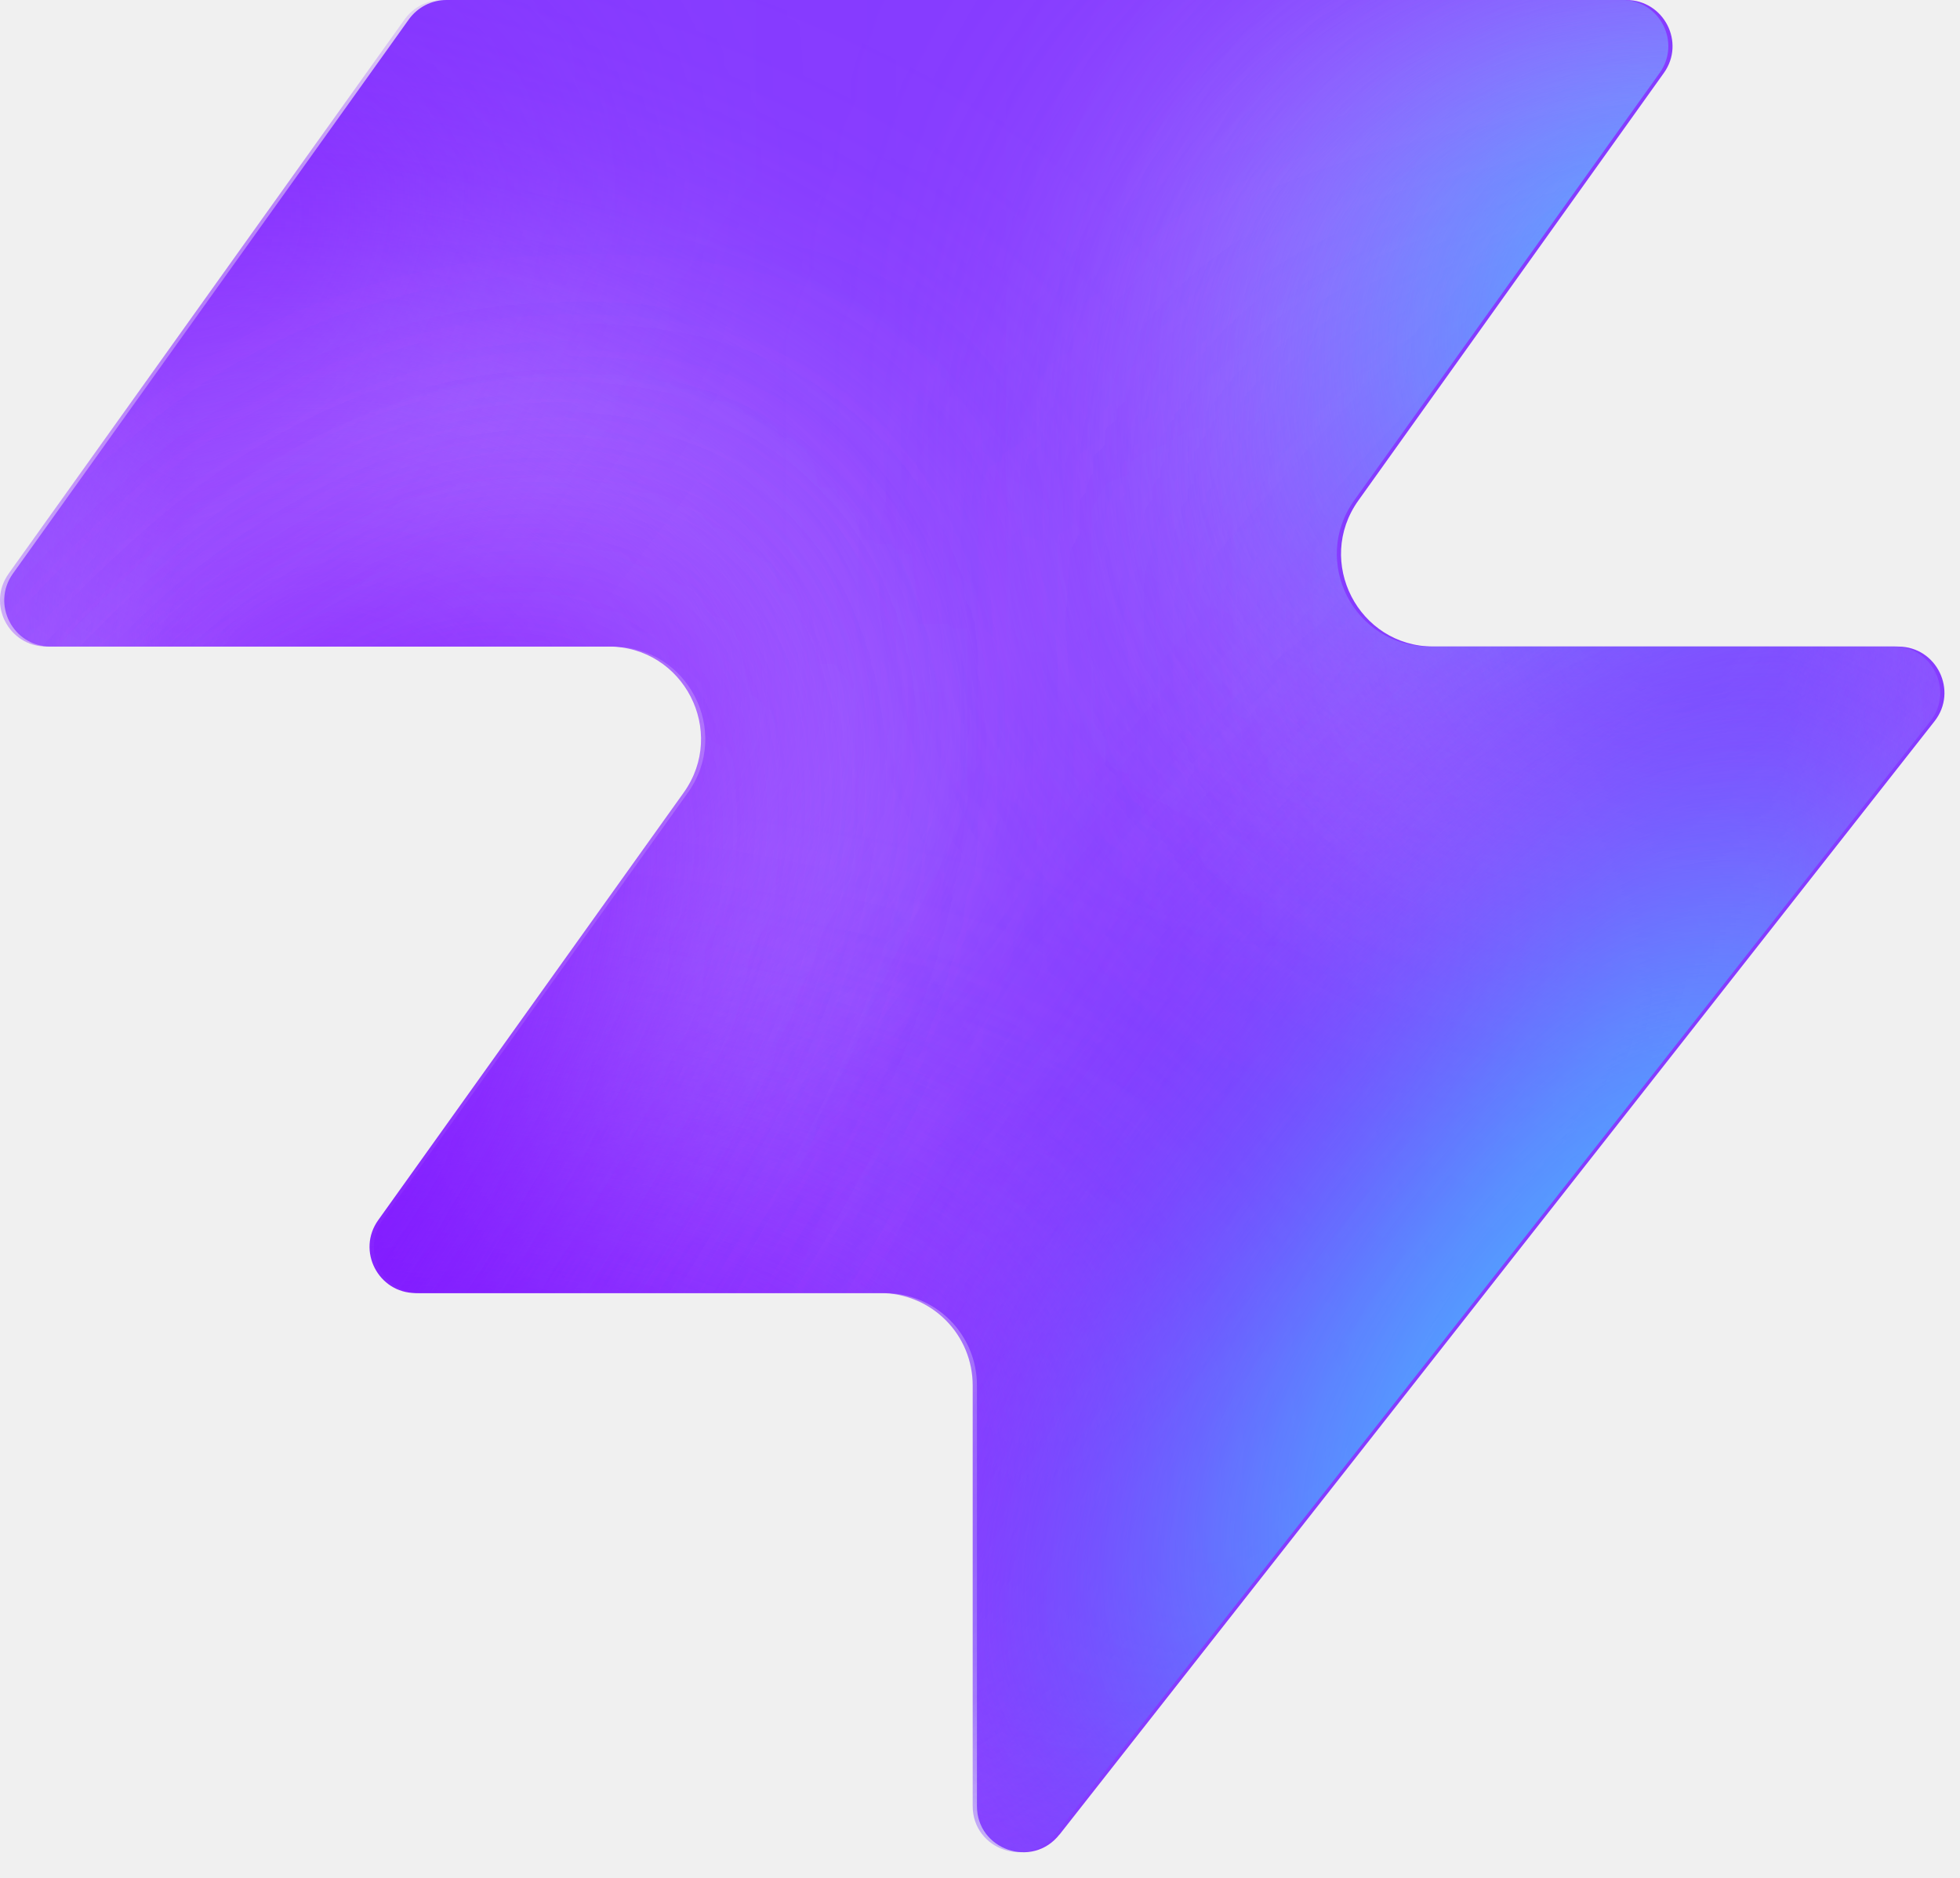
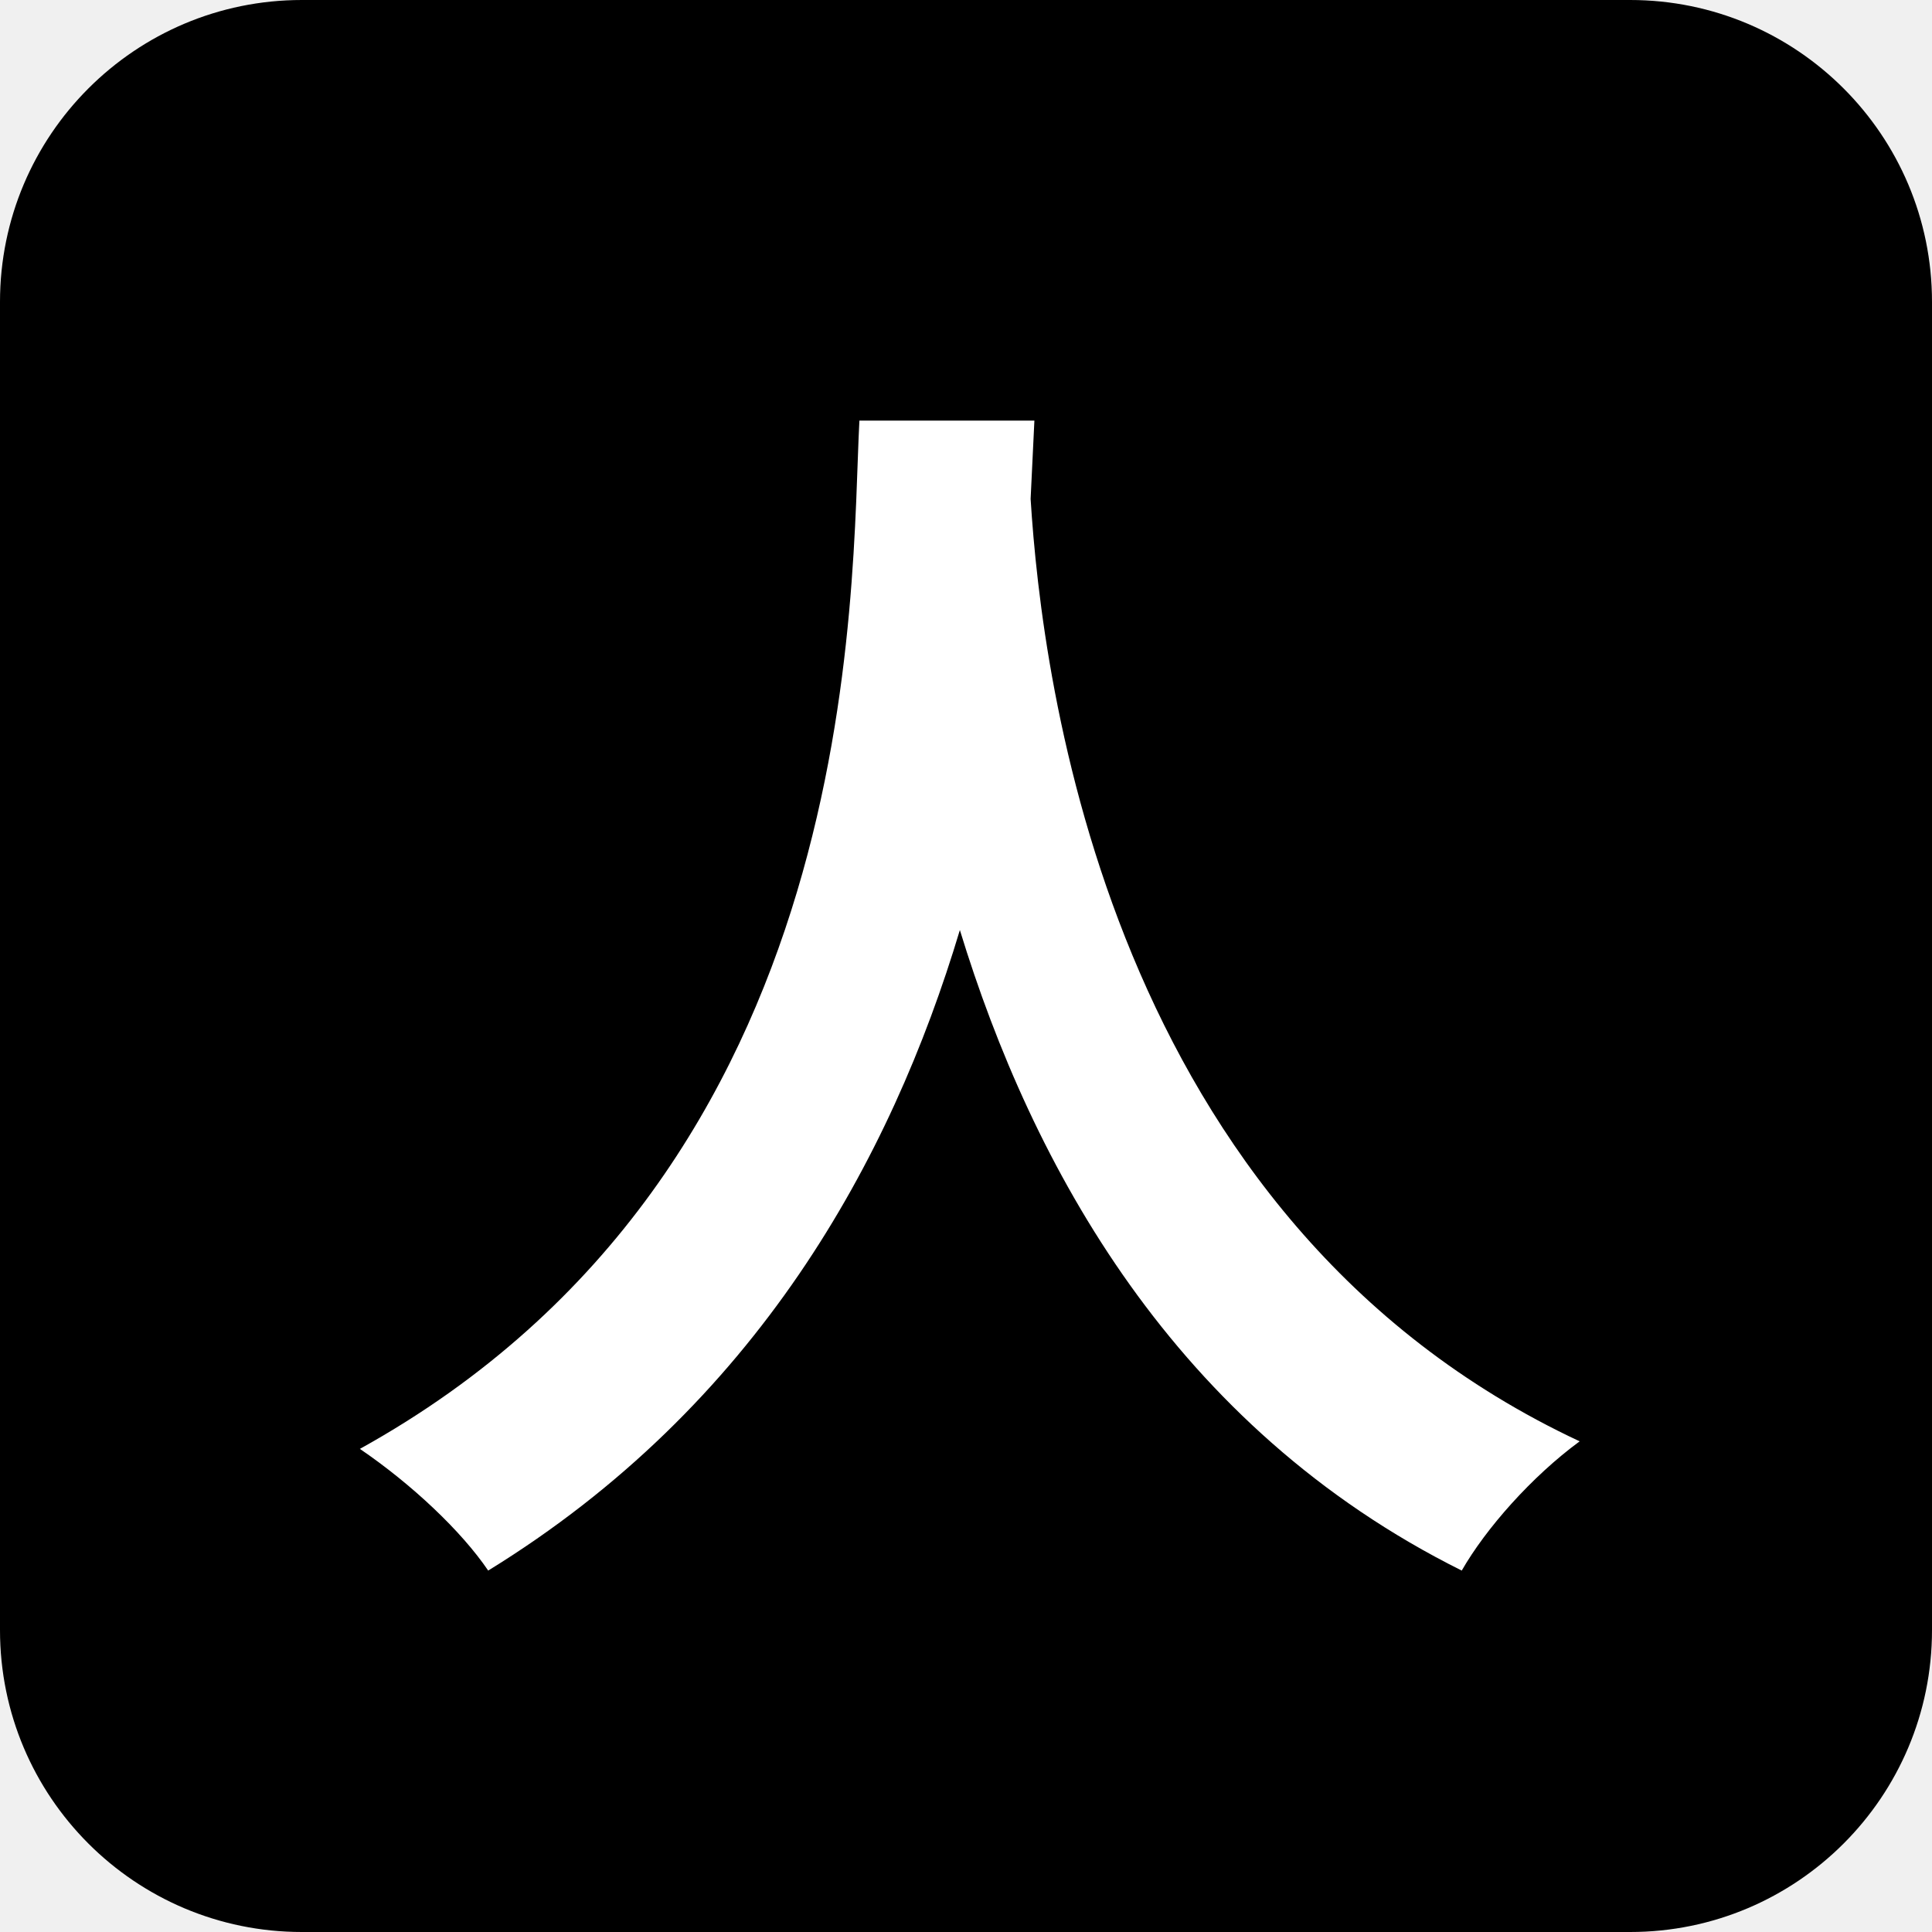
- <svg xmlns="http://www.w3.org/2000/svg" width="48" height="46" fill="none" viewBox="0 0 48 46">
-   <path fill="#863bff" d="M25.946 44.938c-.664.845-2.021.375-2.021-.698V33.937a2.26 2.26 0 0 0-2.262-2.262H10.287c-.92 0-1.456-1.04-.92-1.788l7.48-10.471c1.07-1.497 0-3.578-1.842-3.578H1.237c-.92 0-1.456-1.04-.92-1.788L10.013.474c.214-.297.556-.474.92-.474h28.894c.92 0 1.456 1.04.92 1.788l-7.48 10.471c-1.07 1.498 0 3.579 1.842 3.579h11.377c.943 0 1.473 1.088.89 1.83L25.947 44.94z" style="fill:#863bff;fill:color(display-p3 .525 .23 1);fill-opacity:1" />
-   <mask id="a" width="48" height="46" x="0" y="0" maskUnits="userSpaceOnUse" style="mask-type:alpha">
-     <path fill="#000" d="M25.842 44.938c-.664.844-2.021.375-2.021-.698V33.937a2.26 2.26 0 0 0-2.262-2.262H10.183c-.92 0-1.456-1.04-.92-1.788l7.48-10.471c1.07-1.498 0-3.579-1.842-3.579H1.133c-.92 0-1.456-1.04-.92-1.787L9.91.473c.214-.297.556-.474.92-.474h28.894c.92 0 1.456 1.04.92 1.788l-7.48 10.471c-1.07 1.498 0 3.578 1.842 3.578h11.377c.943 0 1.473 1.088.89 1.832L25.843 44.94z" style="fill:#000;fill-opacity:1" />
-   </mask>
-   <g mask="url(#a)">
-     <g filter="url(#b)">
-       <ellipse cx="5.508" cy="14.704" fill="#ede6ff" rx="5.508" ry="14.704" style="fill:#ede6ff;fill:color(display-p3 .927 .903 1);fill-opacity:1" transform="matrix(.00324 1 1 -.00324 -4.47 31.516)" />
-     </g>
-     <g filter="url(#c)">
-       <ellipse cx="10.399" cy="29.851" fill="#ede6ff" rx="10.399" ry="29.851" style="fill:#ede6ff;fill:color(display-p3 .927 .903 1);fill-opacity:1" transform="matrix(.00324 1 1 -.00324 -39.328 7.883)" />
-     </g>
-     <g filter="url(#d)">
-       <ellipse cx="5.508" cy="30.487" fill="#7e14ff" rx="5.508" ry="30.487" style="fill:#7e14ff;fill:color(display-p3 .492 .077 1);fill-opacity:1" transform="rotate(89.814 -25.913 -14.639)scale(1 -1)" />
-     </g>
-     <g filter="url(#e)">
-       <ellipse cx="5.508" cy="30.599" fill="#7e14ff" rx="5.508" ry="30.599" style="fill:#7e14ff;fill:color(display-p3 .492 .077 1);fill-opacity:1" transform="rotate(89.814 -32.644 -3.334)scale(1 -1)" />
-     </g>
-     <g filter="url(#f)">
-       <ellipse cx="5.508" cy="30.599" fill="#7e14ff" rx="5.508" ry="30.599" style="fill:#7e14ff;fill:color(display-p3 .492 .077 1);fill-opacity:1" transform="matrix(.00324 1 1 -.00324 -34.34 30.47)" />
-     </g>
-     <g filter="url(#g)">
-       <ellipse cx="14.072" cy="22.078" fill="#ede6ff" rx="14.072" ry="22.078" style="fill:#ede6ff;fill:color(display-p3 .927 .903 1);fill-opacity:1" transform="rotate(93.35 24.506 48.493)scale(-1 1)" />
-     </g>
-     <g filter="url(#h)">
-       <ellipse cx="3.47" cy="21.501" fill="#7e14ff" rx="3.47" ry="21.501" style="fill:#7e14ff;fill:color(display-p3 .492 .077 1);fill-opacity:1" transform="rotate(89.009 28.708 47.59)scale(-1 1)" />
-     </g>
-     <g filter="url(#i)">
-       <ellipse cx="3.47" cy="21.501" fill="#7e14ff" rx="3.47" ry="21.501" style="fill:#7e14ff;fill:color(display-p3 .492 .077 1);fill-opacity:1" transform="rotate(89.009 28.708 47.59)scale(-1 1)" />
-     </g>
-     <g filter="url(#j)">
-       <ellipse cx=".387" cy="8.972" fill="#7e14ff" rx="4.407" ry="29.108" style="fill:#7e14ff;fill:color(display-p3 .492 .077 1);fill-opacity:1" transform="rotate(39.51 .387 8.972)" />
-     </g>
-     <g filter="url(#k)">
-       <ellipse cx="47.523" cy="-6.092" fill="#7e14ff" rx="4.407" ry="29.108" style="fill:#7e14ff;fill:color(display-p3 .492 .077 1);fill-opacity:1" transform="rotate(37.892 47.523 -6.092)" />
-     </g>
-     <g filter="url(#l)">
-       <ellipse cx="41.412" cy="6.333" fill="#47bfff" rx="5.971" ry="9.665" style="fill:#47bfff;fill:color(display-p3 .28 .748 1);fill-opacity:1" transform="rotate(37.892 41.412 6.333)" />
-     </g>
-     <g filter="url(#m)">
-       <ellipse cx="-1.879" cy="38.332" fill="#7e14ff" rx="4.407" ry="29.108" style="fill:#7e14ff;fill:color(display-p3 .492 .077 1);fill-opacity:1" transform="rotate(37.892 -1.88 38.332)" />
-     </g>
-     <g filter="url(#n)">
-       <ellipse cx="-1.879" cy="38.332" fill="#7e14ff" rx="4.407" ry="29.108" style="fill:#7e14ff;fill:color(display-p3 .492 .077 1);fill-opacity:1" transform="rotate(37.892 -1.88 38.332)" />
-     </g>
-     <g filter="url(#o)">
-       <ellipse cx="35.651" cy="29.907" fill="#7e14ff" rx="4.407" ry="29.108" style="fill:#7e14ff;fill:color(display-p3 .492 .077 1);fill-opacity:1" transform="rotate(37.892 35.651 29.907)" />
-     </g>
-     <g filter="url(#p)">
-       <ellipse cx="38.418" cy="32.4" fill="#47bfff" rx="5.971" ry="15.297" style="fill:#47bfff;fill:color(display-p3 .28 .748 1);fill-opacity:1" transform="rotate(37.892 38.418 32.4)" />
-     </g>
-   </g>
-   <defs>
-     <filter id="b" width="60.045" height="41.654" x="-19.77" y="16.149" color-interpolation-filters="sRGB" filterUnits="userSpaceOnUse">
-       <feFlood flood-opacity="0" result="BackgroundImageFix" />
-       <feBlend in="SourceGraphic" in2="BackgroundImageFix" result="shape" />
-       <feGaussianBlur result="effect1_foregroundBlur_2002_17158" stdDeviation="7.659" />
-     </filter>
-     <filter id="c" width="90.34" height="51.437" x="-54.613" y="-7.533" color-interpolation-filters="sRGB" filterUnits="userSpaceOnUse">
-       <feFlood flood-opacity="0" result="BackgroundImageFix" />
-       <feBlend in="SourceGraphic" in2="BackgroundImageFix" result="shape" />
-       <feGaussianBlur result="effect1_foregroundBlur_2002_17158" stdDeviation="7.659" />
-     </filter>
-     <filter id="d" width="79.355" height="29.4" x="-49.64" y="2.03" color-interpolation-filters="sRGB" filterUnits="userSpaceOnUse">
-       <feFlood flood-opacity="0" result="BackgroundImageFix" />
-       <feBlend in="SourceGraphic" in2="BackgroundImageFix" result="shape" />
-       <feGaussianBlur result="effect1_foregroundBlur_2002_17158" stdDeviation="4.596" />
-     </filter>
-     <filter id="e" width="79.579" height="29.4" x="-45.045" y="20.029" color-interpolation-filters="sRGB" filterUnits="userSpaceOnUse">
-       <feFlood flood-opacity="0" result="BackgroundImageFix" />
-       <feBlend in="SourceGraphic" in2="BackgroundImageFix" result="shape" />
-       <feGaussianBlur result="effect1_foregroundBlur_2002_17158" stdDeviation="4.596" />
-     </filter>
-     <filter id="f" width="79.579" height="29.4" x="-43.513" y="21.178" color-interpolation-filters="sRGB" filterUnits="userSpaceOnUse">
-       <feFlood flood-opacity="0" result="BackgroundImageFix" />
-       <feBlend in="SourceGraphic" in2="BackgroundImageFix" result="shape" />
-       <feGaussianBlur result="effect1_foregroundBlur_2002_17158" stdDeviation="4.596" />
-     </filter>
-     <filter id="g" width="74.749" height="58.852" x="15.756" y="-17.901" color-interpolation-filters="sRGB" filterUnits="userSpaceOnUse">
-       <feFlood flood-opacity="0" result="BackgroundImageFix" />
-       <feBlend in="SourceGraphic" in2="BackgroundImageFix" result="shape" />
-       <feGaussianBlur result="effect1_foregroundBlur_2002_17158" stdDeviation="7.659" />
-     </filter>
-     <filter id="h" width="61.377" height="25.362" x="23.548" y="2.284" color-interpolation-filters="sRGB" filterUnits="userSpaceOnUse">
-       <feFlood flood-opacity="0" result="BackgroundImageFix" />
-       <feBlend in="SourceGraphic" in2="BackgroundImageFix" result="shape" />
-       <feGaussianBlur result="effect1_foregroundBlur_2002_17158" stdDeviation="4.596" />
-     </filter>
-     <filter id="i" width="61.377" height="25.362" x="23.548" y="2.284" color-interpolation-filters="sRGB" filterUnits="userSpaceOnUse">
-       <feFlood flood-opacity="0" result="BackgroundImageFix" />
-       <feBlend in="SourceGraphic" in2="BackgroundImageFix" result="shape" />
-       <feGaussianBlur result="effect1_foregroundBlur_2002_17158" stdDeviation="4.596" />
-     </filter>
-     <filter id="j" width="56.045" height="63.649" x="-27.636" y="-22.853" color-interpolation-filters="sRGB" filterUnits="userSpaceOnUse">
-       <feFlood flood-opacity="0" result="BackgroundImageFix" />
-       <feBlend in="SourceGraphic" in2="BackgroundImageFix" result="shape" />
-       <feGaussianBlur result="effect1_foregroundBlur_2002_17158" stdDeviation="4.596" />
-     </filter>
-     <filter id="k" width="54.814" height="64.646" x="20.116" y="-38.415" color-interpolation-filters="sRGB" filterUnits="userSpaceOnUse">
-       <feFlood flood-opacity="0" result="BackgroundImageFix" />
-       <feBlend in="SourceGraphic" in2="BackgroundImageFix" result="shape" />
-       <feGaussianBlur result="effect1_foregroundBlur_2002_17158" stdDeviation="4.596" />
-     </filter>
-     <filter id="l" width="33.541" height="35.313" x="24.641" y="-11.323" color-interpolation-filters="sRGB" filterUnits="userSpaceOnUse">
-       <feFlood flood-opacity="0" result="BackgroundImageFix" />
-       <feBlend in="SourceGraphic" in2="BackgroundImageFix" result="shape" />
-       <feGaussianBlur result="effect1_foregroundBlur_2002_17158" stdDeviation="4.596" />
-     </filter>
-     <filter id="m" width="54.814" height="64.646" x="-29.286" y="6.009" color-interpolation-filters="sRGB" filterUnits="userSpaceOnUse">
-       <feFlood flood-opacity="0" result="BackgroundImageFix" />
-       <feBlend in="SourceGraphic" in2="BackgroundImageFix" result="shape" />
-       <feGaussianBlur result="effect1_foregroundBlur_2002_17158" stdDeviation="4.596" />
-     </filter>
-     <filter id="n" width="54.814" height="64.646" x="-29.286" y="6.009" color-interpolation-filters="sRGB" filterUnits="userSpaceOnUse">
-       <feFlood flood-opacity="0" result="BackgroundImageFix" />
-       <feBlend in="SourceGraphic" in2="BackgroundImageFix" result="shape" />
-       <feGaussianBlur result="effect1_foregroundBlur_2002_17158" stdDeviation="4.596" />
-     </filter>
-     <filter id="o" width="54.814" height="64.646" x="8.244" y="-2.416" color-interpolation-filters="sRGB" filterUnits="userSpaceOnUse">
-       <feFlood flood-opacity="0" result="BackgroundImageFix" />
-       <feBlend in="SourceGraphic" in2="BackgroundImageFix" result="shape" />
-       <feGaussianBlur result="effect1_foregroundBlur_2002_17158" stdDeviation="4.596" />
-     </filter>
-     <filter id="p" width="39.409" height="43.623" x="18.713" y="10.588" color-interpolation-filters="sRGB" filterUnits="userSpaceOnUse">
-       <feFlood flood-opacity="0" result="BackgroundImageFix" />
-       <feBlend in="SourceGraphic" in2="BackgroundImageFix" result="shape" />
-       <feGaussianBlur result="effect1_foregroundBlur_2002_17158" stdDeviation="4.596" />
-     </filter>
-   </defs>
+ <svg xmlns="http://www.w3.org/2000/svg" viewBox="0 0 64 64" role="img" aria-label="Ren icon">
+   <rect width="64" height="64" fill="#000000" rx="10" />
+   <text x="50%" y="53%" fill="#ffffff" text-anchor="middle" dominant-baseline="middle" font-family="Noto Serif SC, Source Han Serif SC, Songti SC, SimSun, serif" font-size="42" font-weight="700">
+ 		人
+ 	</text>
</svg>
